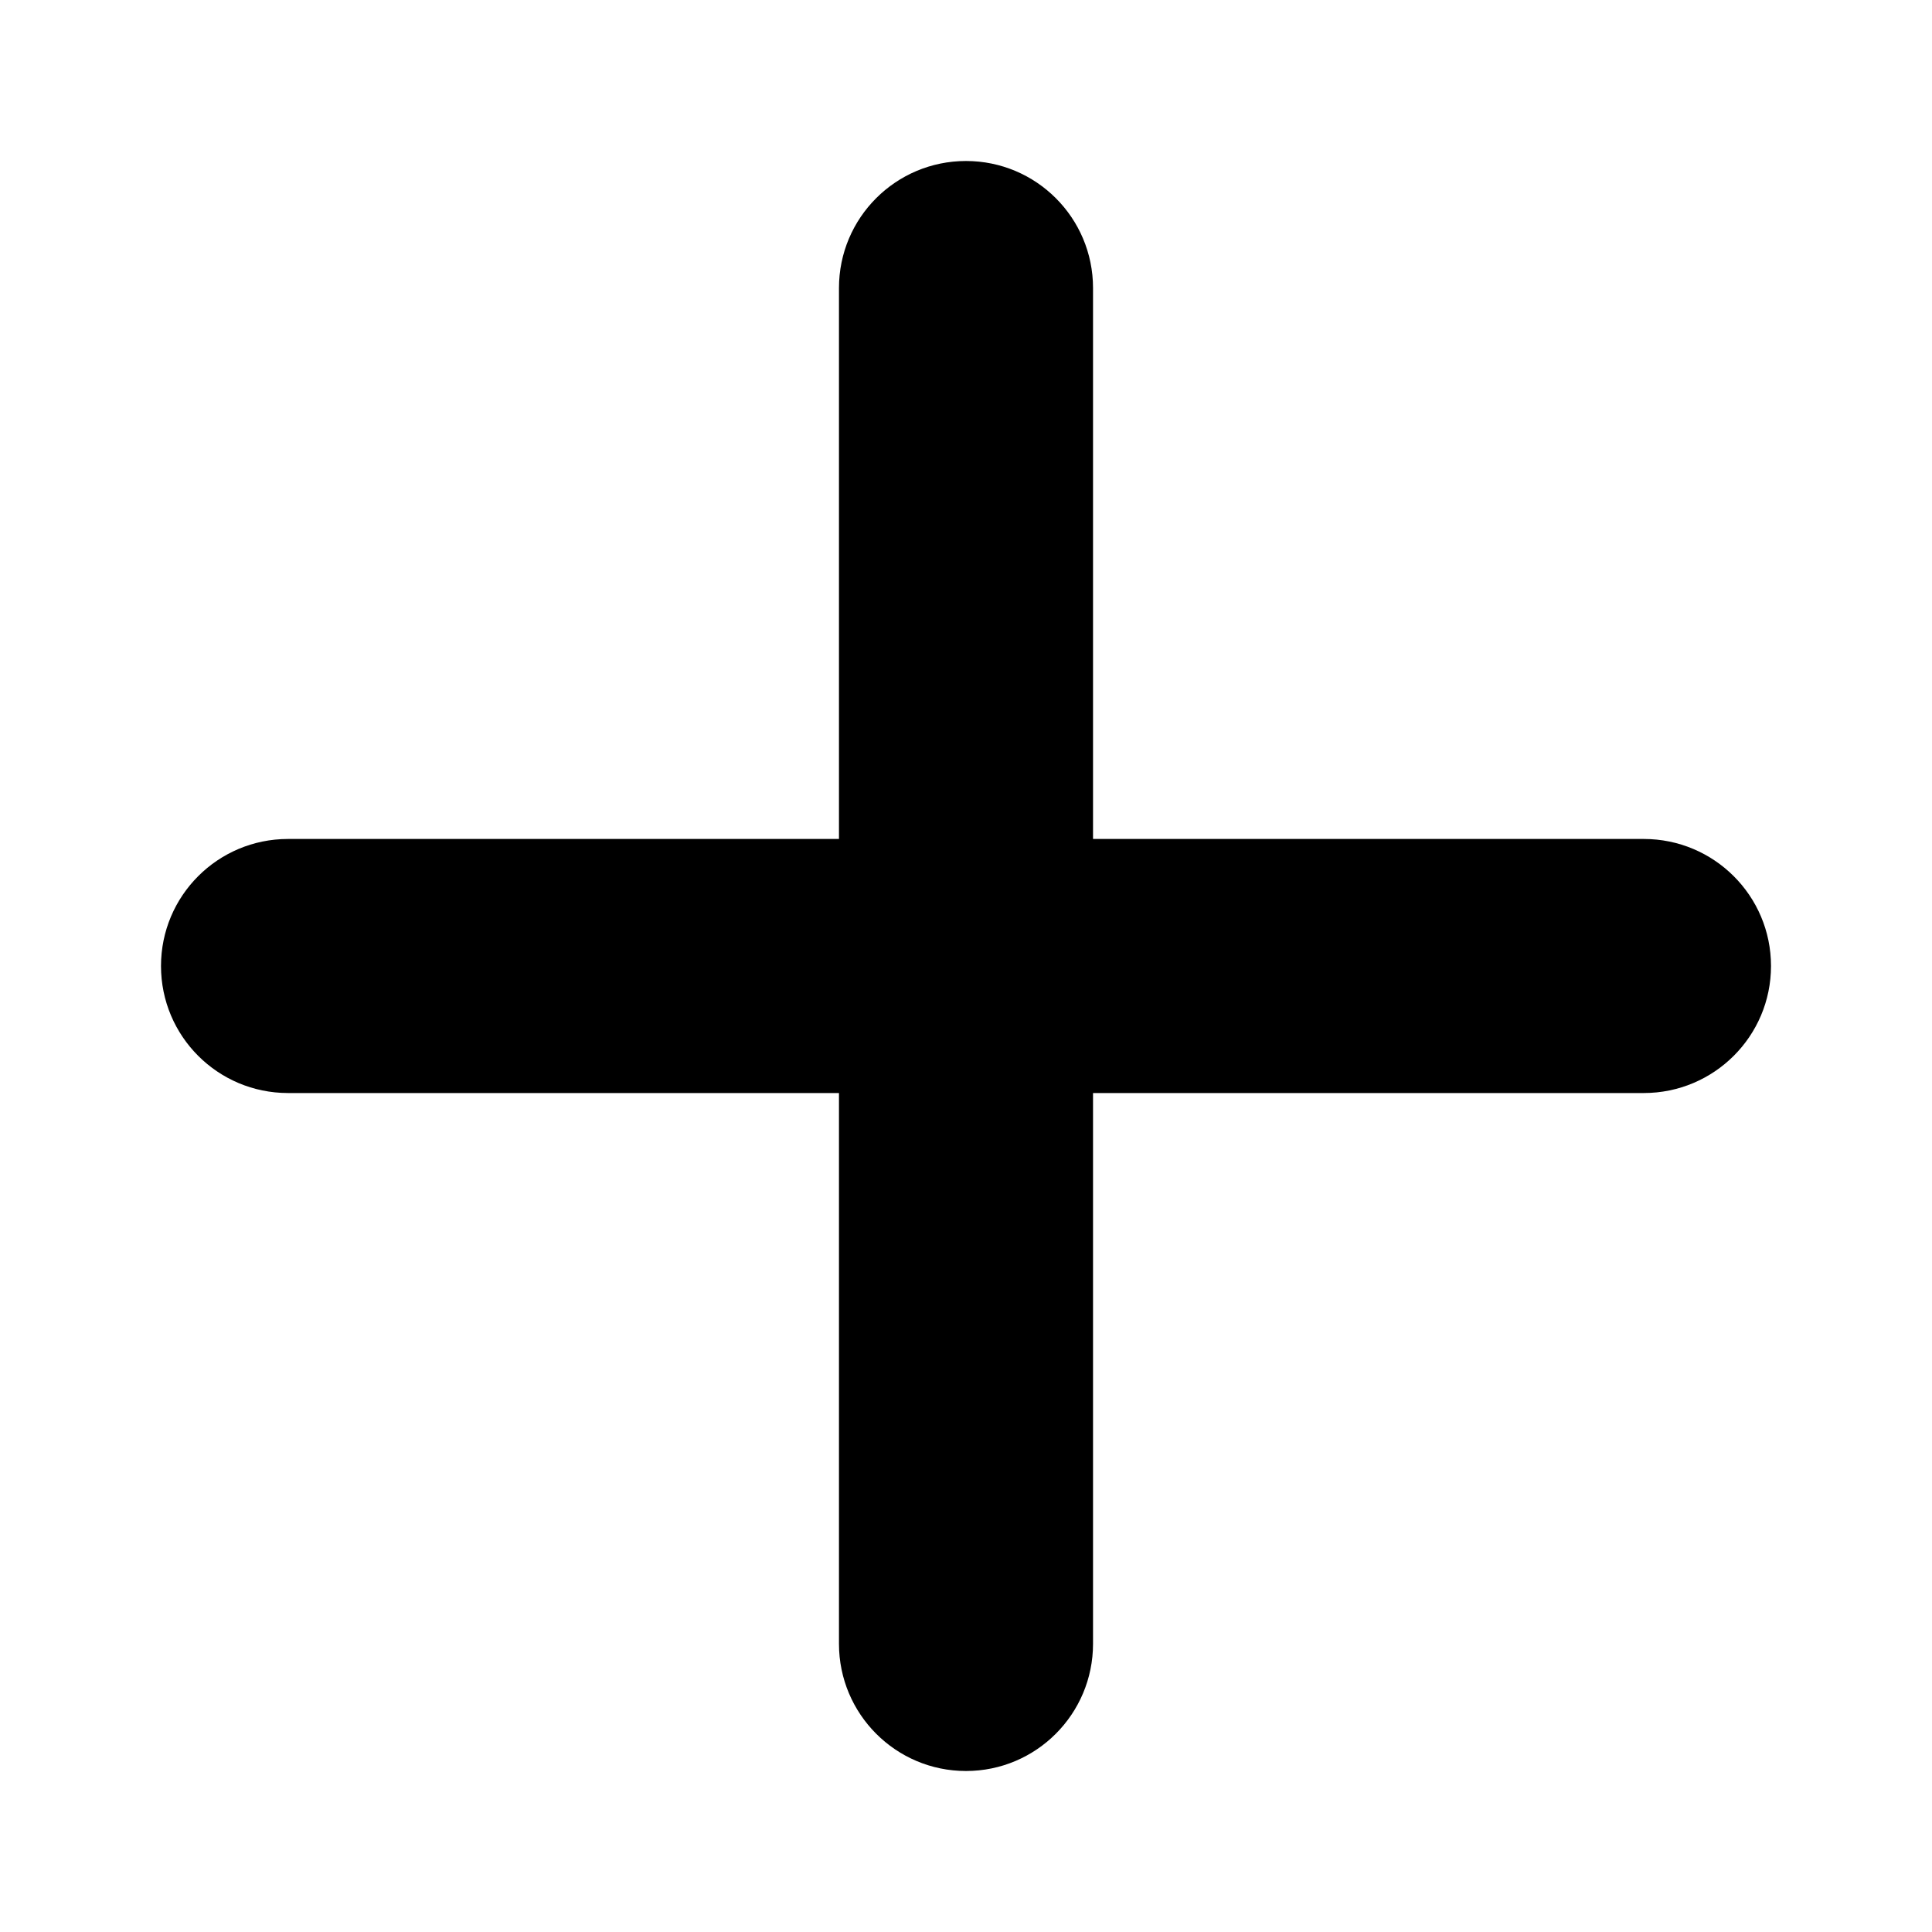
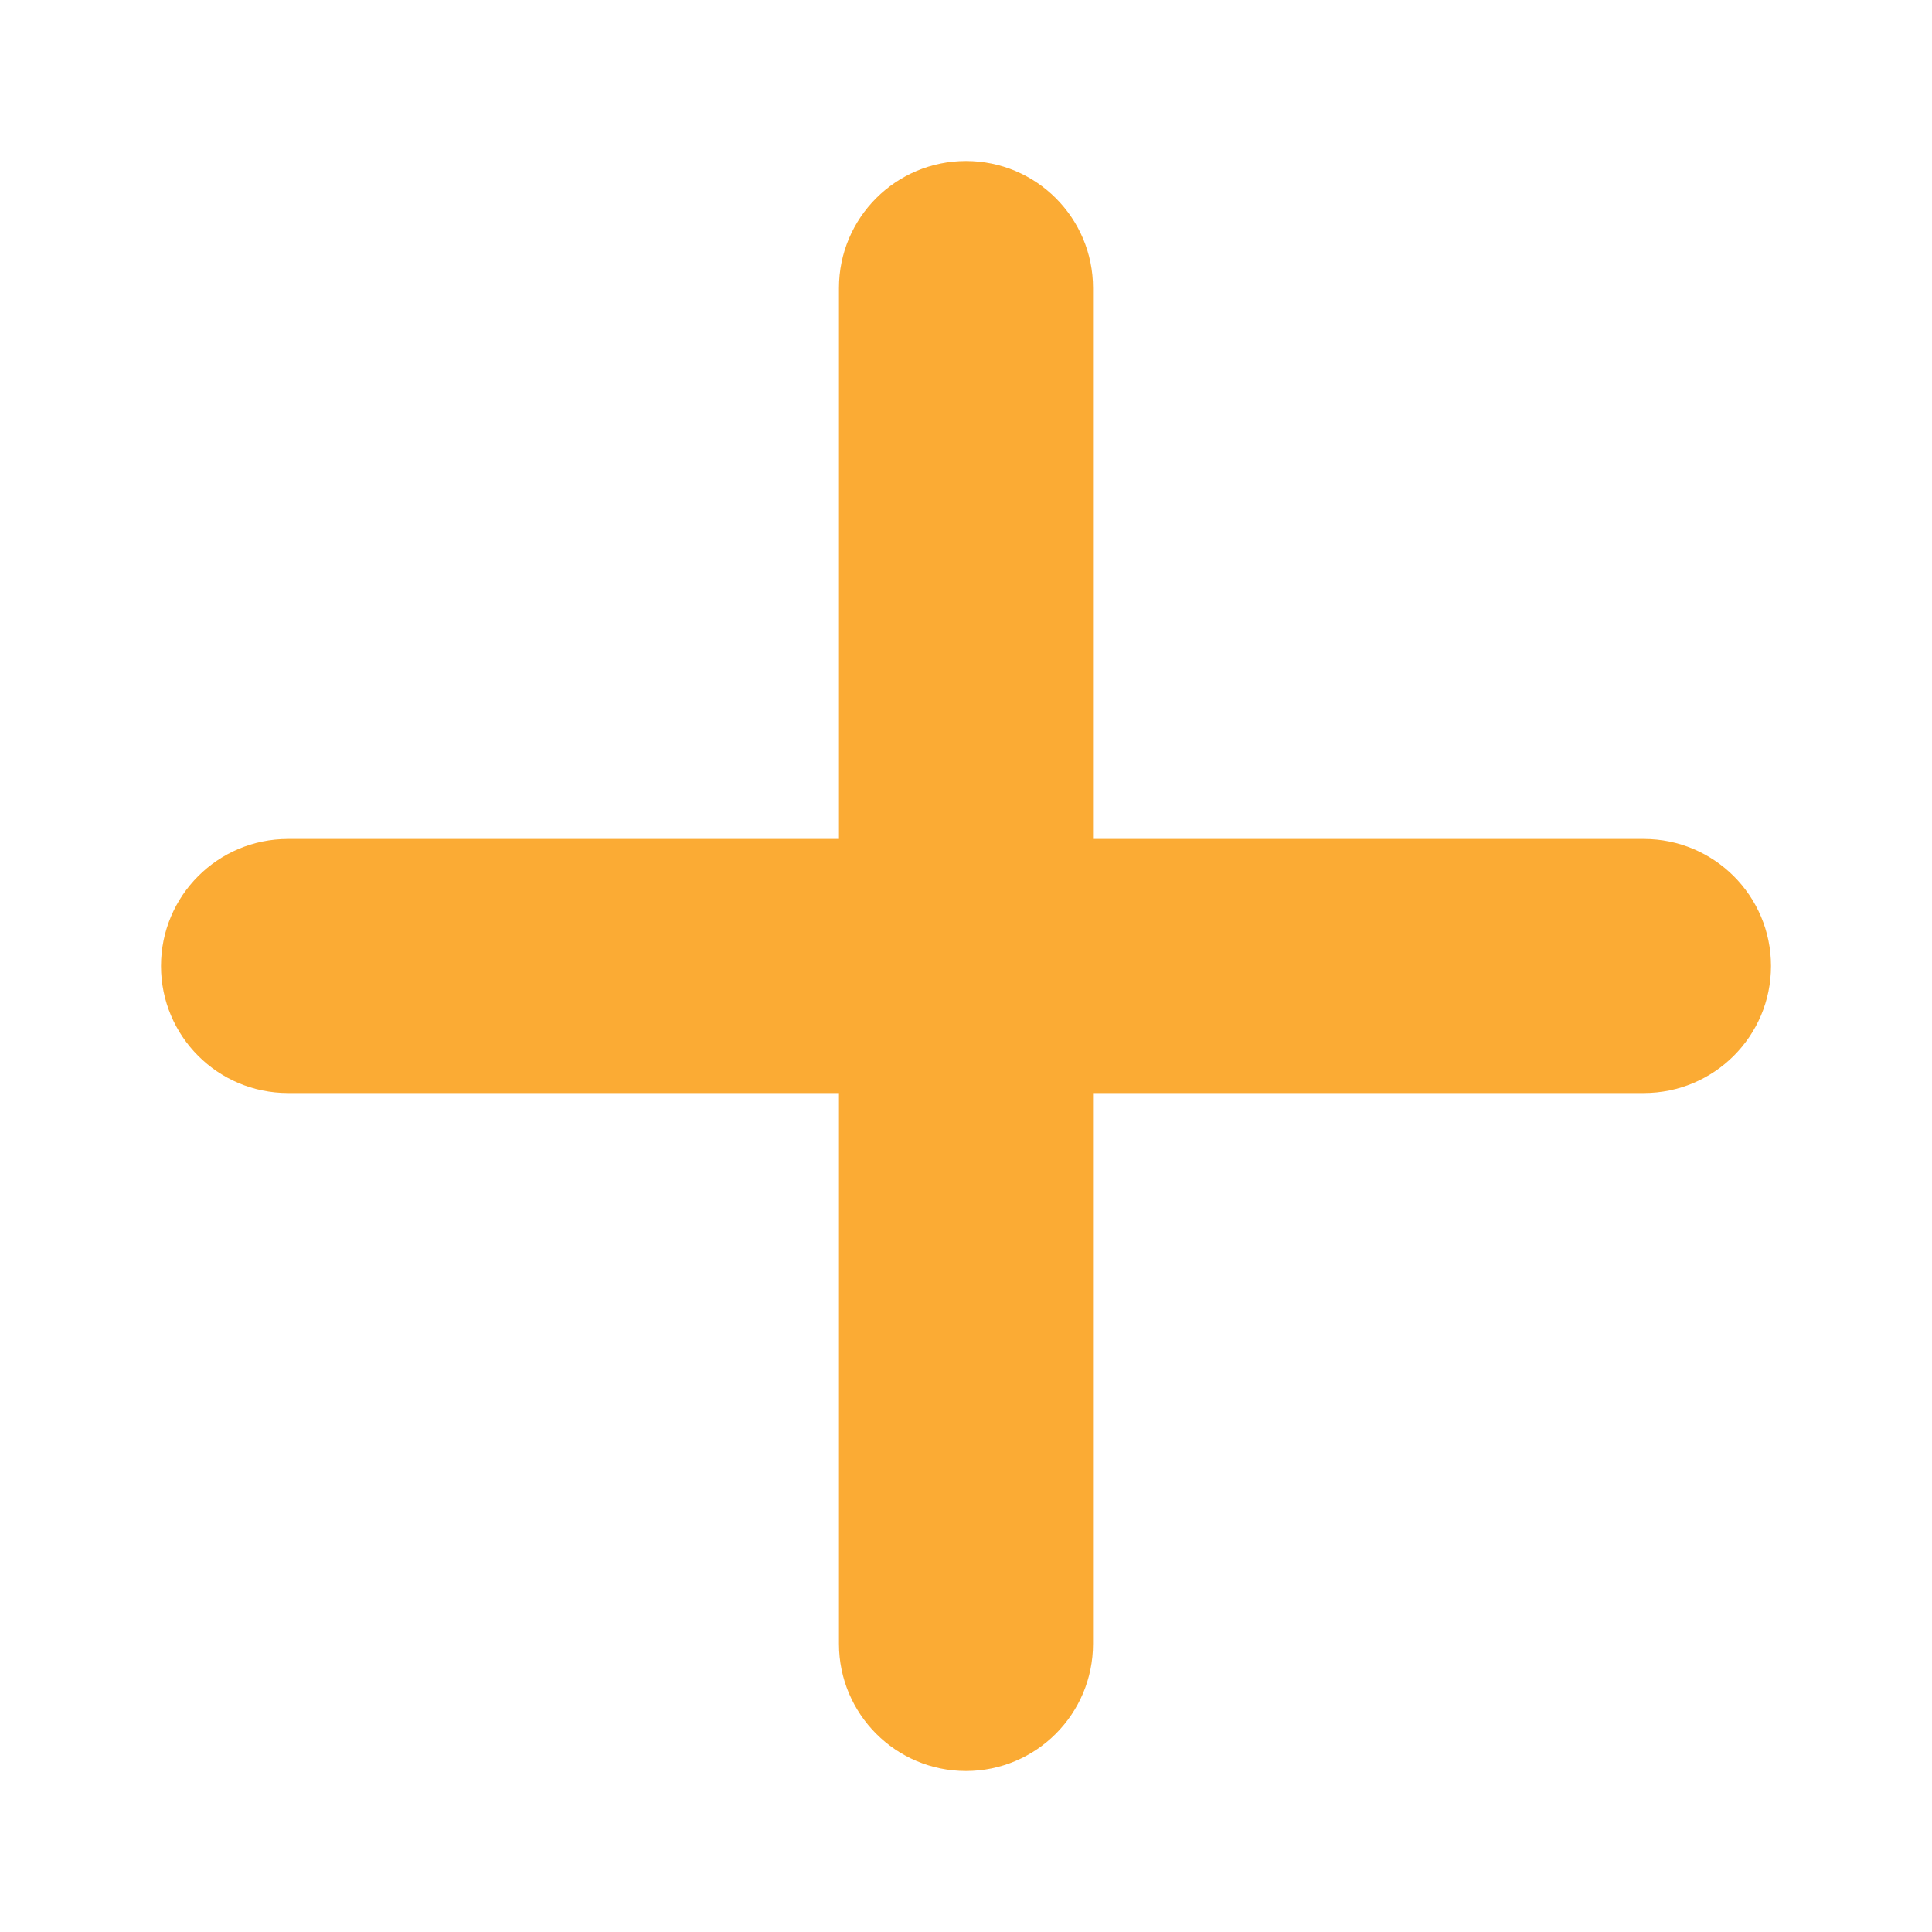
- <svg xmlns="http://www.w3.org/2000/svg" width="12" height="12" viewBox="0 0 12 12">
-   <path fill-rule="evenodd" clip-rule="evenodd" d="M6.789 1.789C6.789 1.353 6.436 1 6 1C5.564 1 5.211 1.353 5.211 1.789V5.211H1.789C1.353 5.211 1 5.564 1 6C1 6.436 1.353 6.789 1.789 6.789H5.211V10.21C5.211 10.646 5.564 11 6 11C6.436 11 6.789 10.646 6.789 10.21V6.789H10.21C10.646 6.789 11 6.436 11 6C11 5.564 10.646 5.211 10.21 5.211H6.789V1.789Z" />
+ <svg xmlns="http://www.w3.org/2000/svg" width="12" height="12" viewBox="0 0 12 12" fill="none">
+   <path fill-rule="evenodd" clip-rule="evenodd" d="M6.789 1.789C6.789 1.353 6.436 1 6 1C5.564 1 5.211 1.353 5.211 1.789V5.211H1.789C1.353 5.211 1 5.564 1 6C1 6.436 1.353 6.789 1.789 6.789H5.211V10.21C5.211 10.646 5.564 11 6 11C6.436 11 6.789 10.646 6.789 10.21V6.789H10.21C10.646 6.789 11 6.436 11 6C11 5.564 10.646 5.211 10.21 5.211H6.789V1.789Z" fill="#FBAB34" />
</svg>
